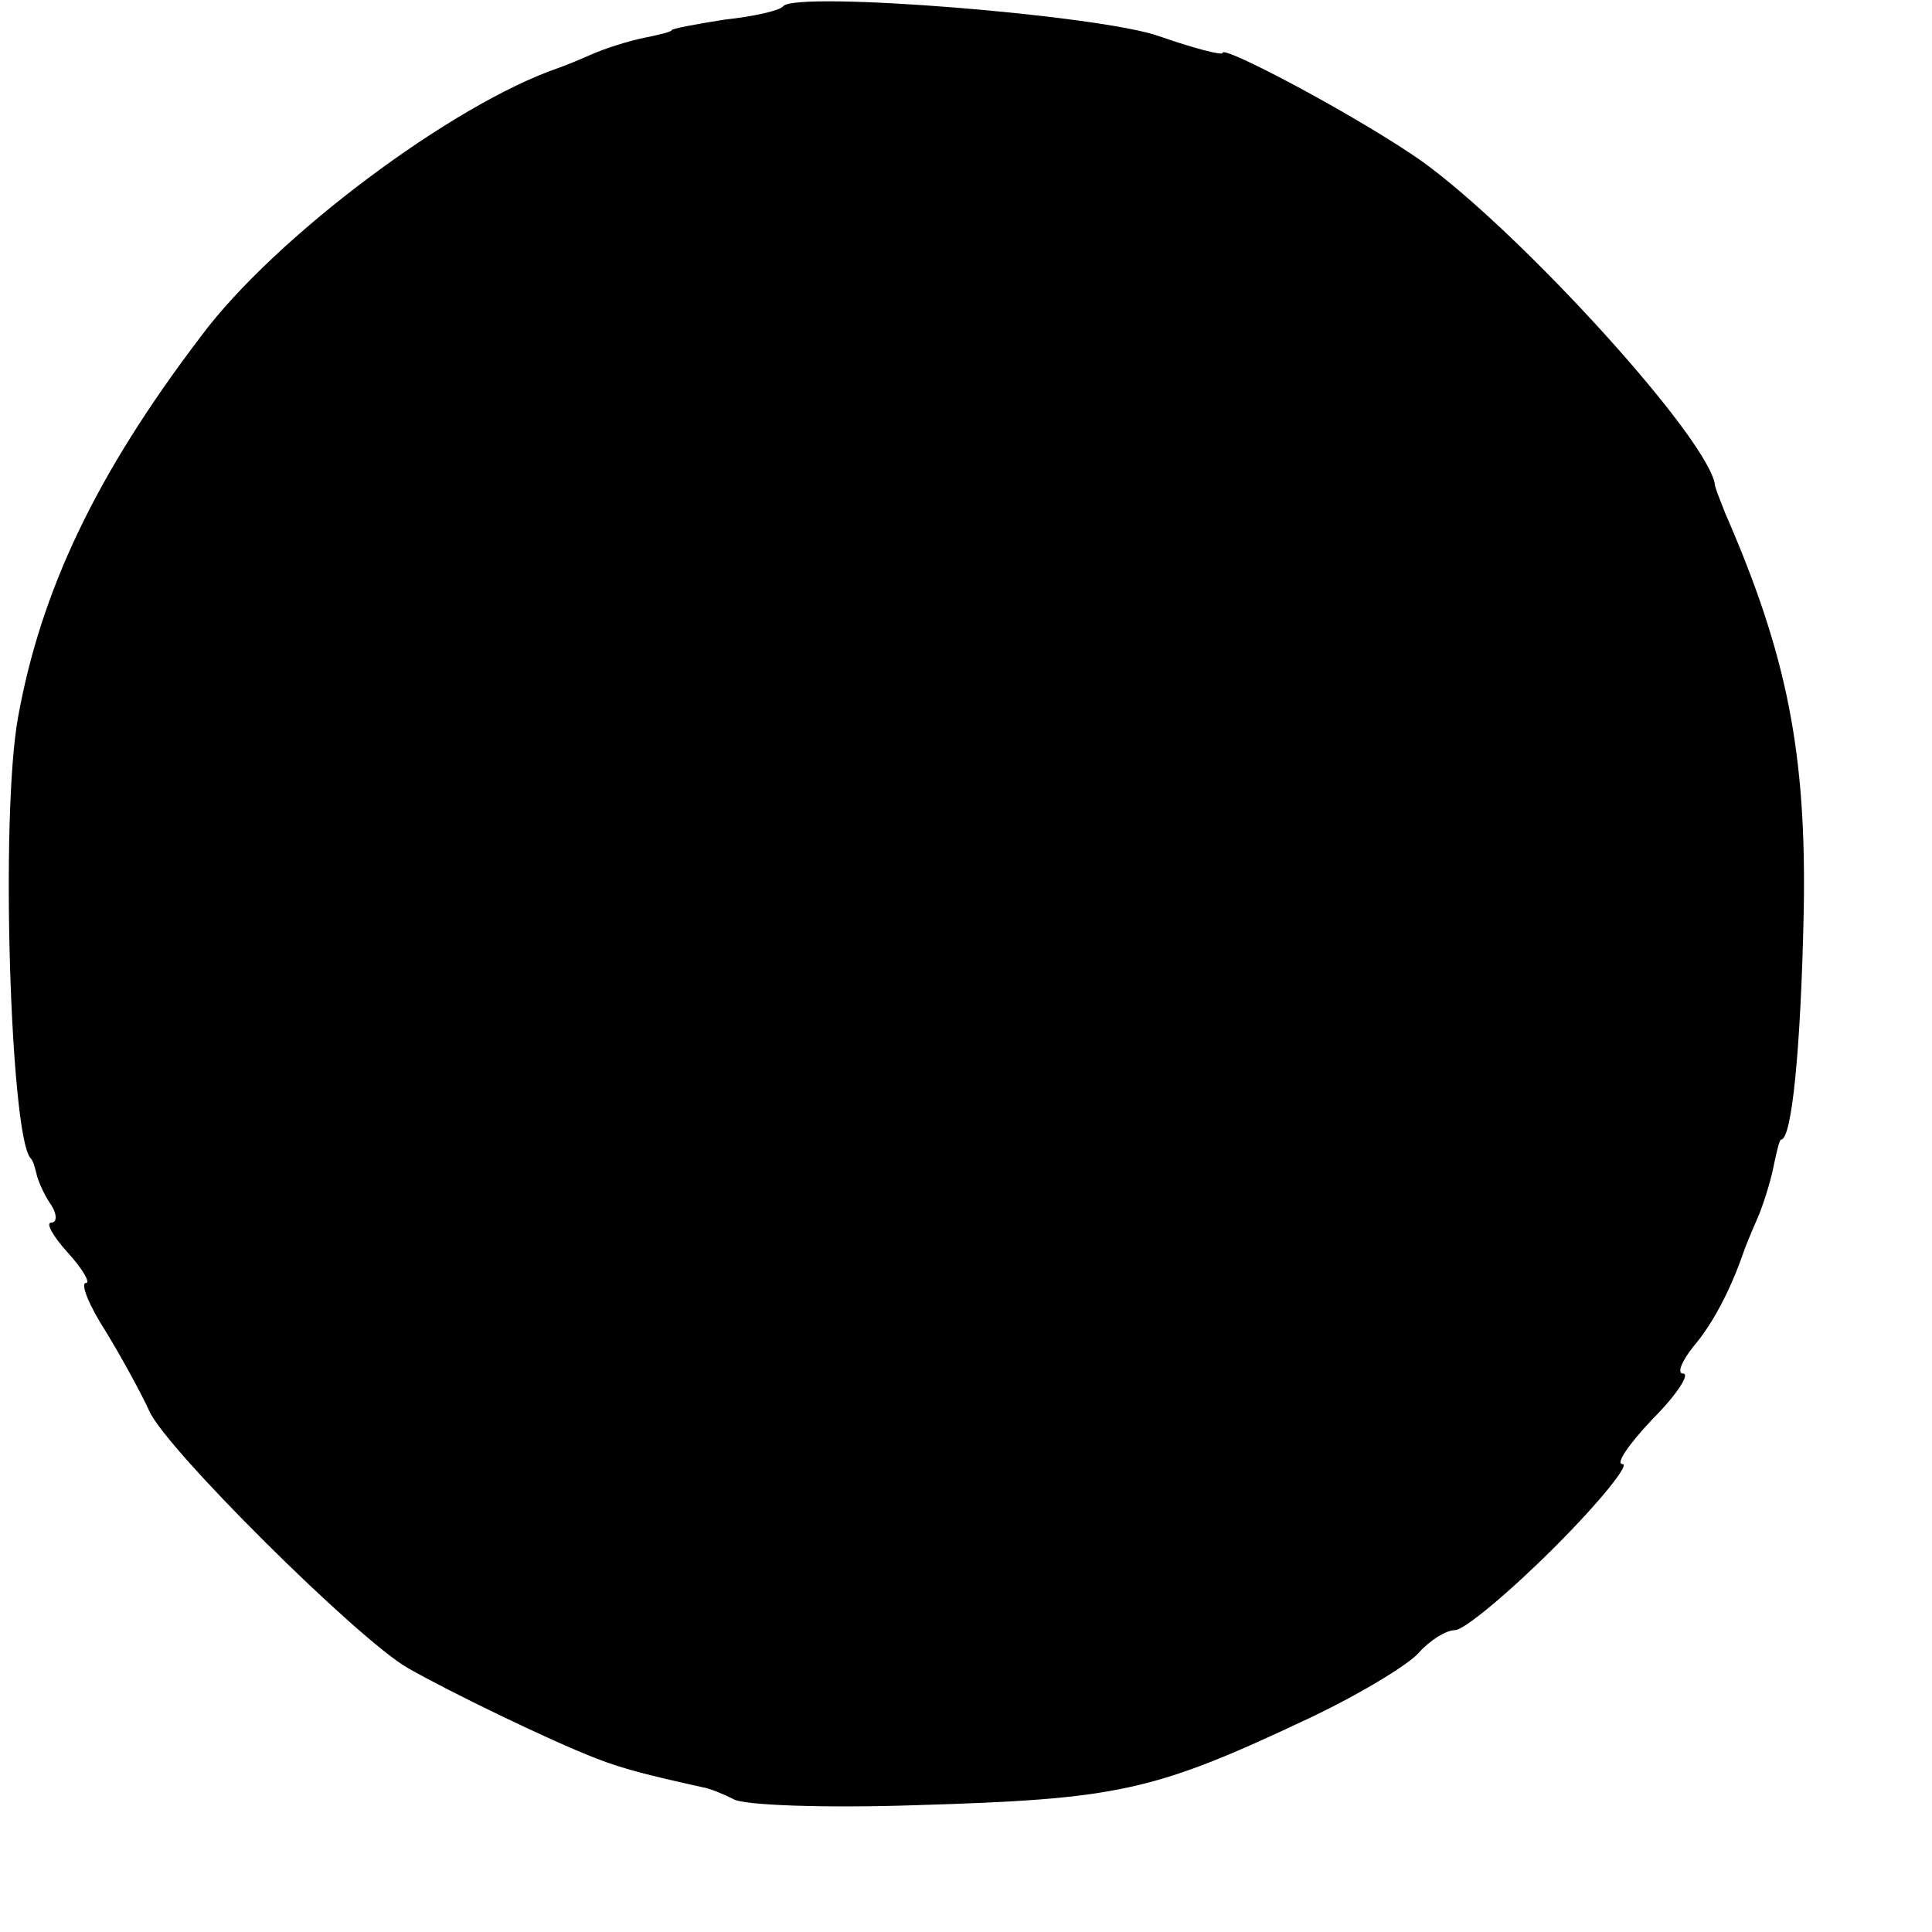
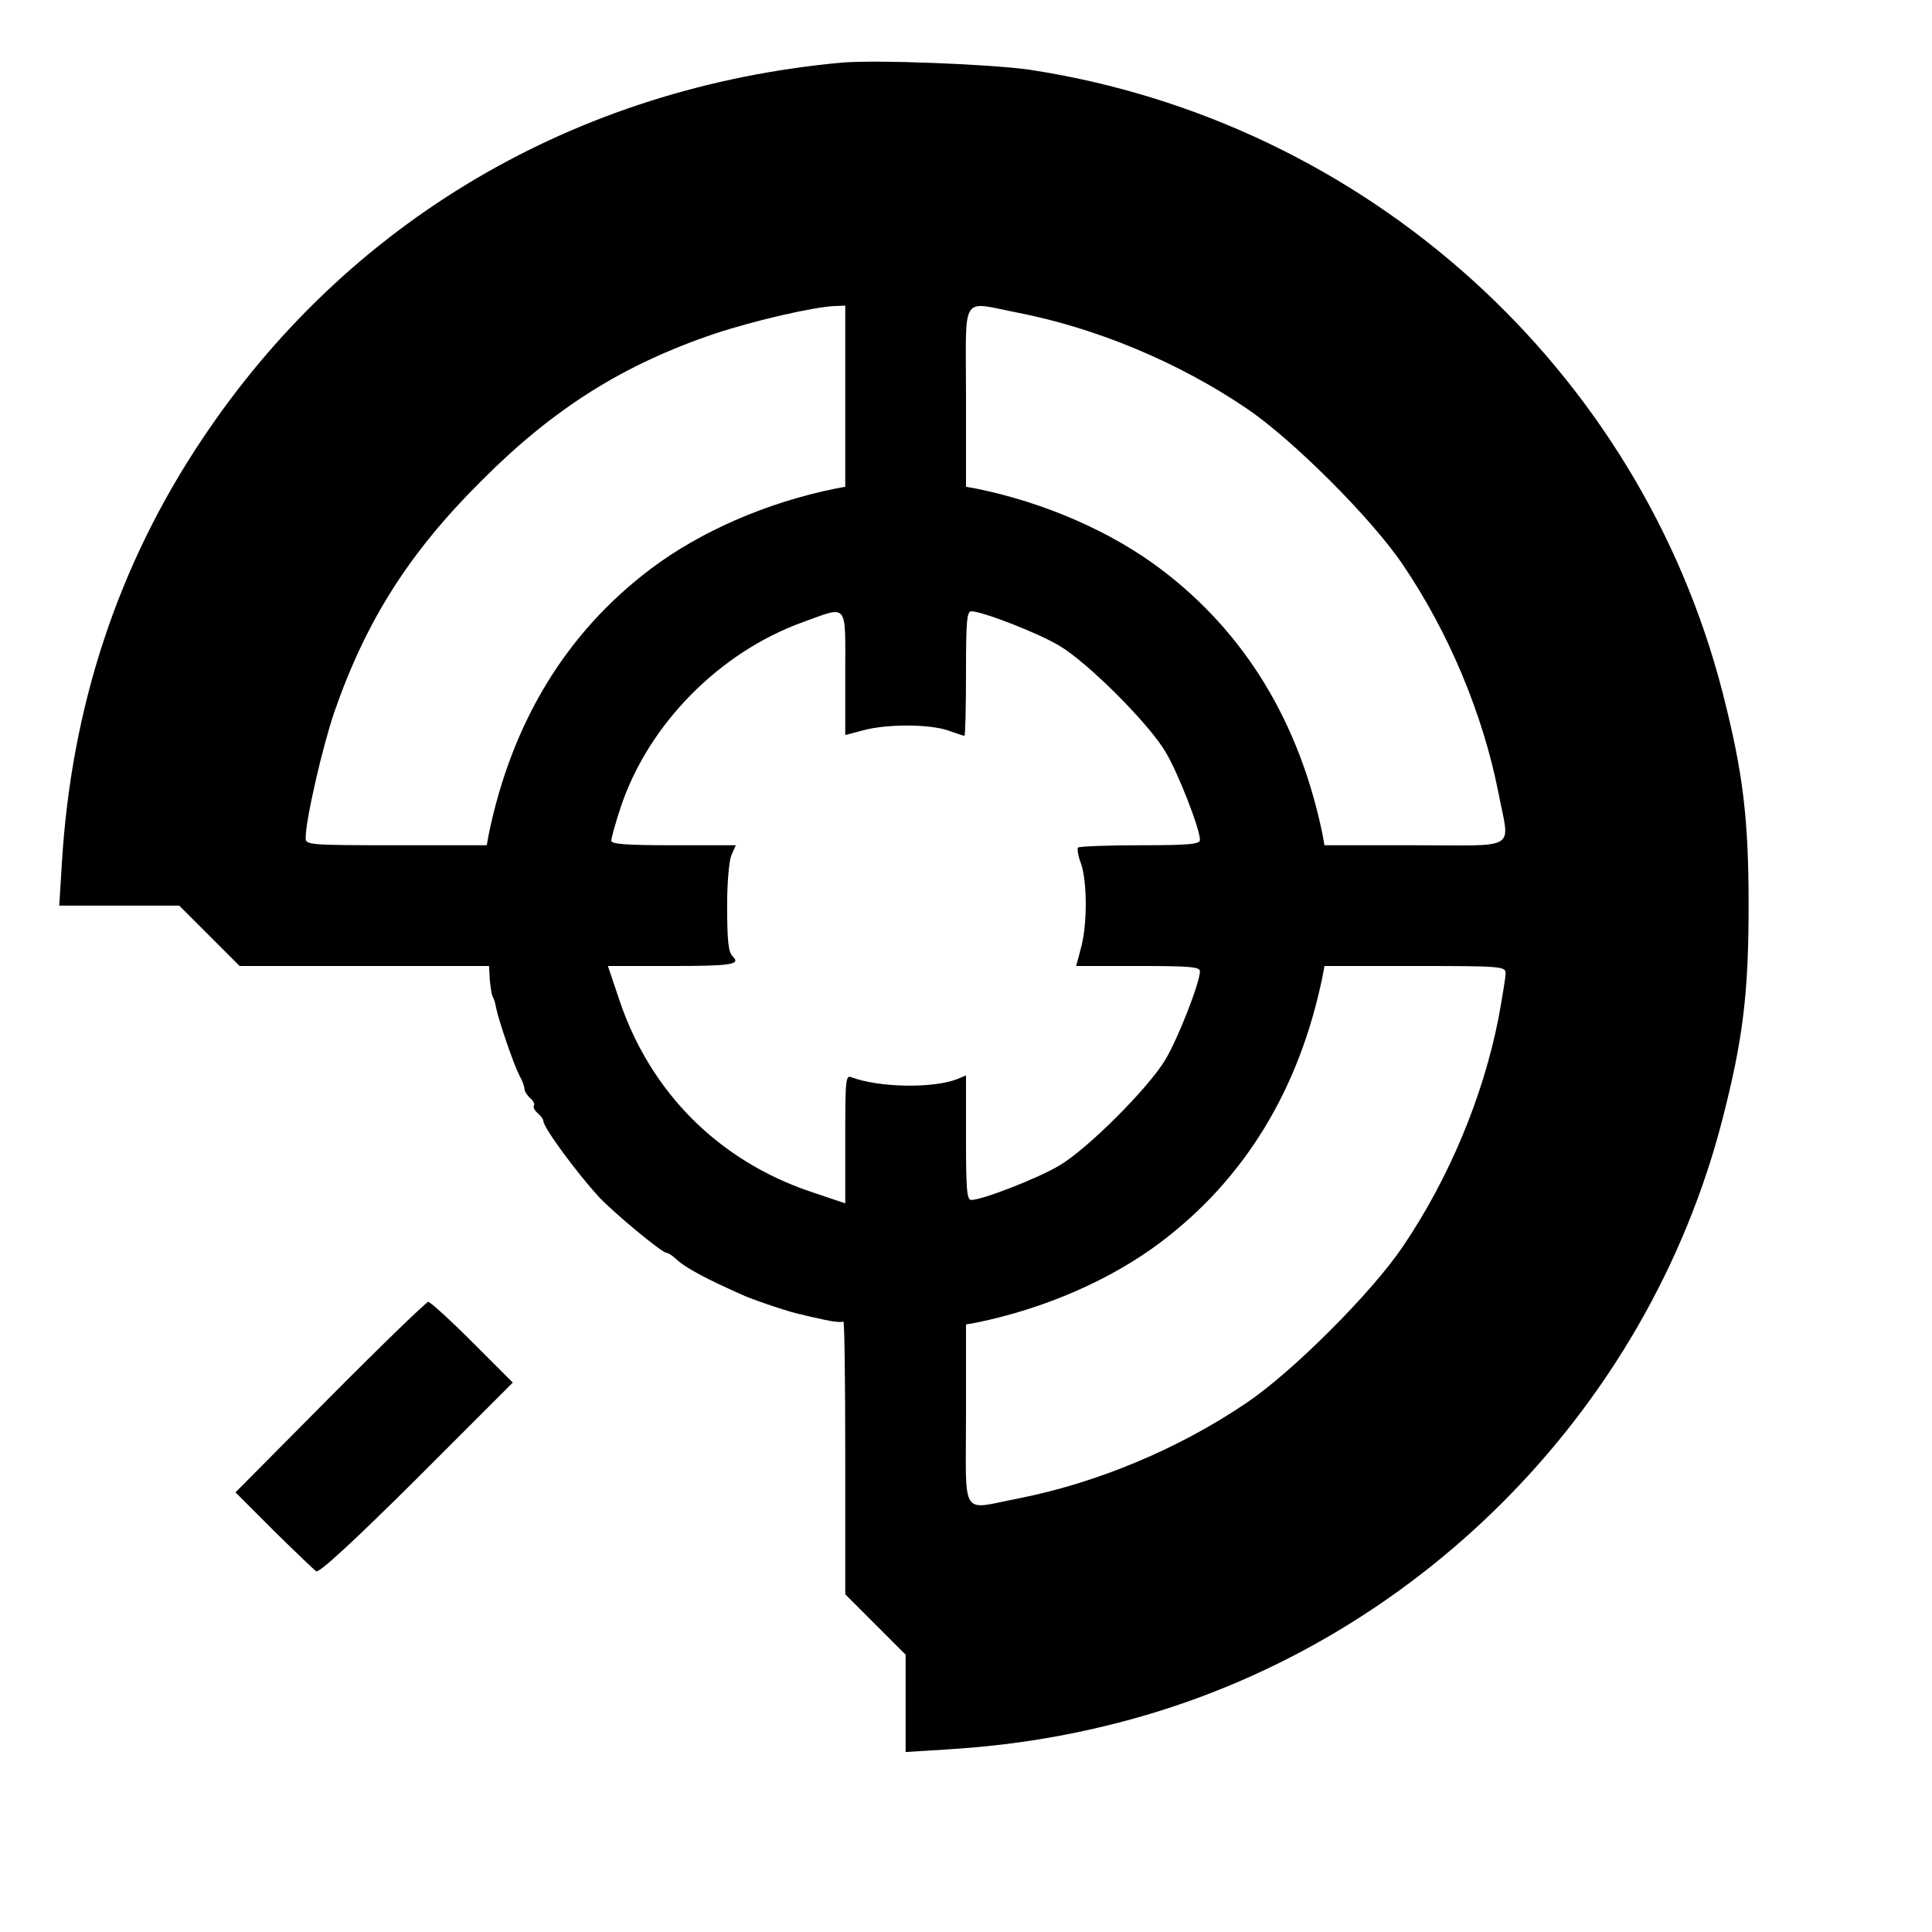
- <svg xmlns="http://www.w3.org/2000/svg" version="1.0" width="128pt" height="128pt" viewBox="0 0 128 128" preserveAspectRatio="xMidYMid meet">
-   <g transform="translate(0,128) scale(0.1,-0.1)" fill="#000000" stroke="none">
-     <path d="M519 1276 c-2 -3 -20 -7 -39 -9 -19 -3 -35 -6 -35 -7 0 -1 -8 -3 -18 -5 -10 -2 -26 -7 -35 -11 -9 -4 -19 -8 -22 -9 -70 -24 -188 -112 -237 -178 -70 -92 -106 -169 -121 -252 -12 -66 -5 -276 8 -292 2 -2 3 -6 4 -10 1 -5 5 -14 9 -20 5 -7 5 -13 1 -13 -4 0 1 -9 11 -20 10 -11 15 -20 12 -20 -4 0 2 -15 13 -32 11 -18 24 -42 29 -53 11 -25 138 -151 171 -170 28 -16 94 -48 125 -60 18 -7 34 -11 70 -19 6 -1 15 -5 21 -8 6 -4 60 -6 120 -4 135 4 158 9 260 57 34 16 67 36 74 44 7 8 18 15 24 15 6 0 36 25 66 55 30 30 50 55 45 55 -5 0 4 13 20 30 16 16 25 30 20 30 -4 0 -1 8 7 18 12 14 24 36 33 62 1 3 5 13 9 22 4 9 9 25 11 35 2 10 4 18 5 18 7 0 13 58 15 150 2 106 -11 171 -52 265 -3 8 -7 17 -7 20 -8 35 -140 178 -201 218 -45 30 -125 72 -125 67 0 -2 -19 3 -42 11 -39 14 -239 30 -249 20z" />
+ <svg xmlns="http://www.w3.org/2000/svg" version="1.0" width="512pt" height="512pt" viewBox="0 0 512 512" preserveAspectRatio="xMidYMid meet">
+   <g transform="translate(0,512) scale(0.1,-0.1)" fill="#000000" stroke="none">
+     <path d="M2230 4954 c-706 -65 -1310 -421 -1695 -999 -222 -332 -346 -707 -371 -1122 l-7 -113 159 0 159 0 80 -80 80 -80 330 0 331 0 2 -37 c2 -20 5 -40 8 -45 3 -4 7 -18 9 -30 7 -34 46 -148 61 -177 8 -14 14 -31 14 -37 0 -6 7 -17 15 -24 8 -7 13 -16 10 -20 -3 -4 2 -13 10 -20 8 -7 15 -16 15 -21 0 -17 89 -138 149 -203 39 -41 165 -146 177 -146 4 0 16 -7 26 -17 26 -24 83 -54 183 -98 34 -14 122 -44 151 -49 10 -3 38 -9 61 -14 23 -5 44 -7 48 -4 3 3 5 -159 5 -359 l0 -364 80 -80 80 -80 0 -129 0 -129 113 7 c158 10 301 32 452 71 778 200 1400 822 1600 1600 54 211 69 332 69 565 0 233 -15 354 -69 565 -222 862 -947 1514 -1835 1650 -103 15 -410 27 -500 19z m10 -884 l0 -240 -27 -5 c-182 -37 -358 -114 -489 -213 -224 -169 -368 -407 -429 -704 l-5 -28 -240 0 c-231 0 -240 1 -240 19 0 48 44 240 76 334 84 242 198 422 389 612 192 193 377 309 620 391 106 35 263 71 318 73 l27 1 0 -240z m459 221 c208 -41 424 -131 604 -253 122 -82 333 -293 415 -415 122 -180 212 -396 253 -604 30 -156 57 -139 -221 -139 l-240 0 -5 28 c-61 297 -205 535 -429 704 -131 99 -307 176 -488 213 l-28 5 0 240 c0 278 -17 251 139 221z m-459 -955 l0 -164 49 13 c65 17 175 16 224 -1 22 -8 41 -14 43 -14 2 0 4 74 4 165 0 136 2 165 14 165 29 0 176 -57 233 -91 75 -44 238 -207 282 -282 34 -57 91 -204 91 -233 0 -11 -28 -14 -158 -14 -87 0 -161 -3 -165 -6 -3 -3 0 -23 8 -43 16 -48 17 -158 0 -222 l-13 -49 164 0 c135 0 164 -2 164 -14 0 -29 -57 -176 -91 -233 -44 -75 -207 -238 -282 -282 -57 -34 -204 -91 -233 -91 -12 0 -14 29 -14 165 l0 165 -24 -10 c-65 -25 -207 -22 -279 5 -16 7 -17 -5 -17 -163 l0 -171 -92 31 c-243 82 -424 263 -506 506 l-31 92 170 0 c155 0 182 4 162 24 -13 12 -16 40 -16 141 0 55 5 112 11 128 l12 27 -165 0 c-125 0 -165 3 -165 12 0 7 11 47 25 89 73 219 261 410 482 490 122 44 113 55 113 -135z m1750 -796 c0 -10 -9 -64 -19 -119 -41 -208 -131 -424 -253 -604 -82 -122 -293 -333 -415 -415 -180 -122 -396 -212 -604 -253 -156 -30 -139 -57 -139 221 l0 240 28 5 c181 37 357 114 488 213 224 169 368 407 429 705 l5 27 240 0 c232 0 240 -1 240 -20z" />
+     <path d="M874 1417 l-250 -252 101 -101 c56 -55 107 -104 113 -108 8 -5 102 82 267 246 l254 254 -107 107 c-59 59 -112 107 -117 107 -6 -1 -123 -114 -261 -253z" />
  </g>
</svg>
